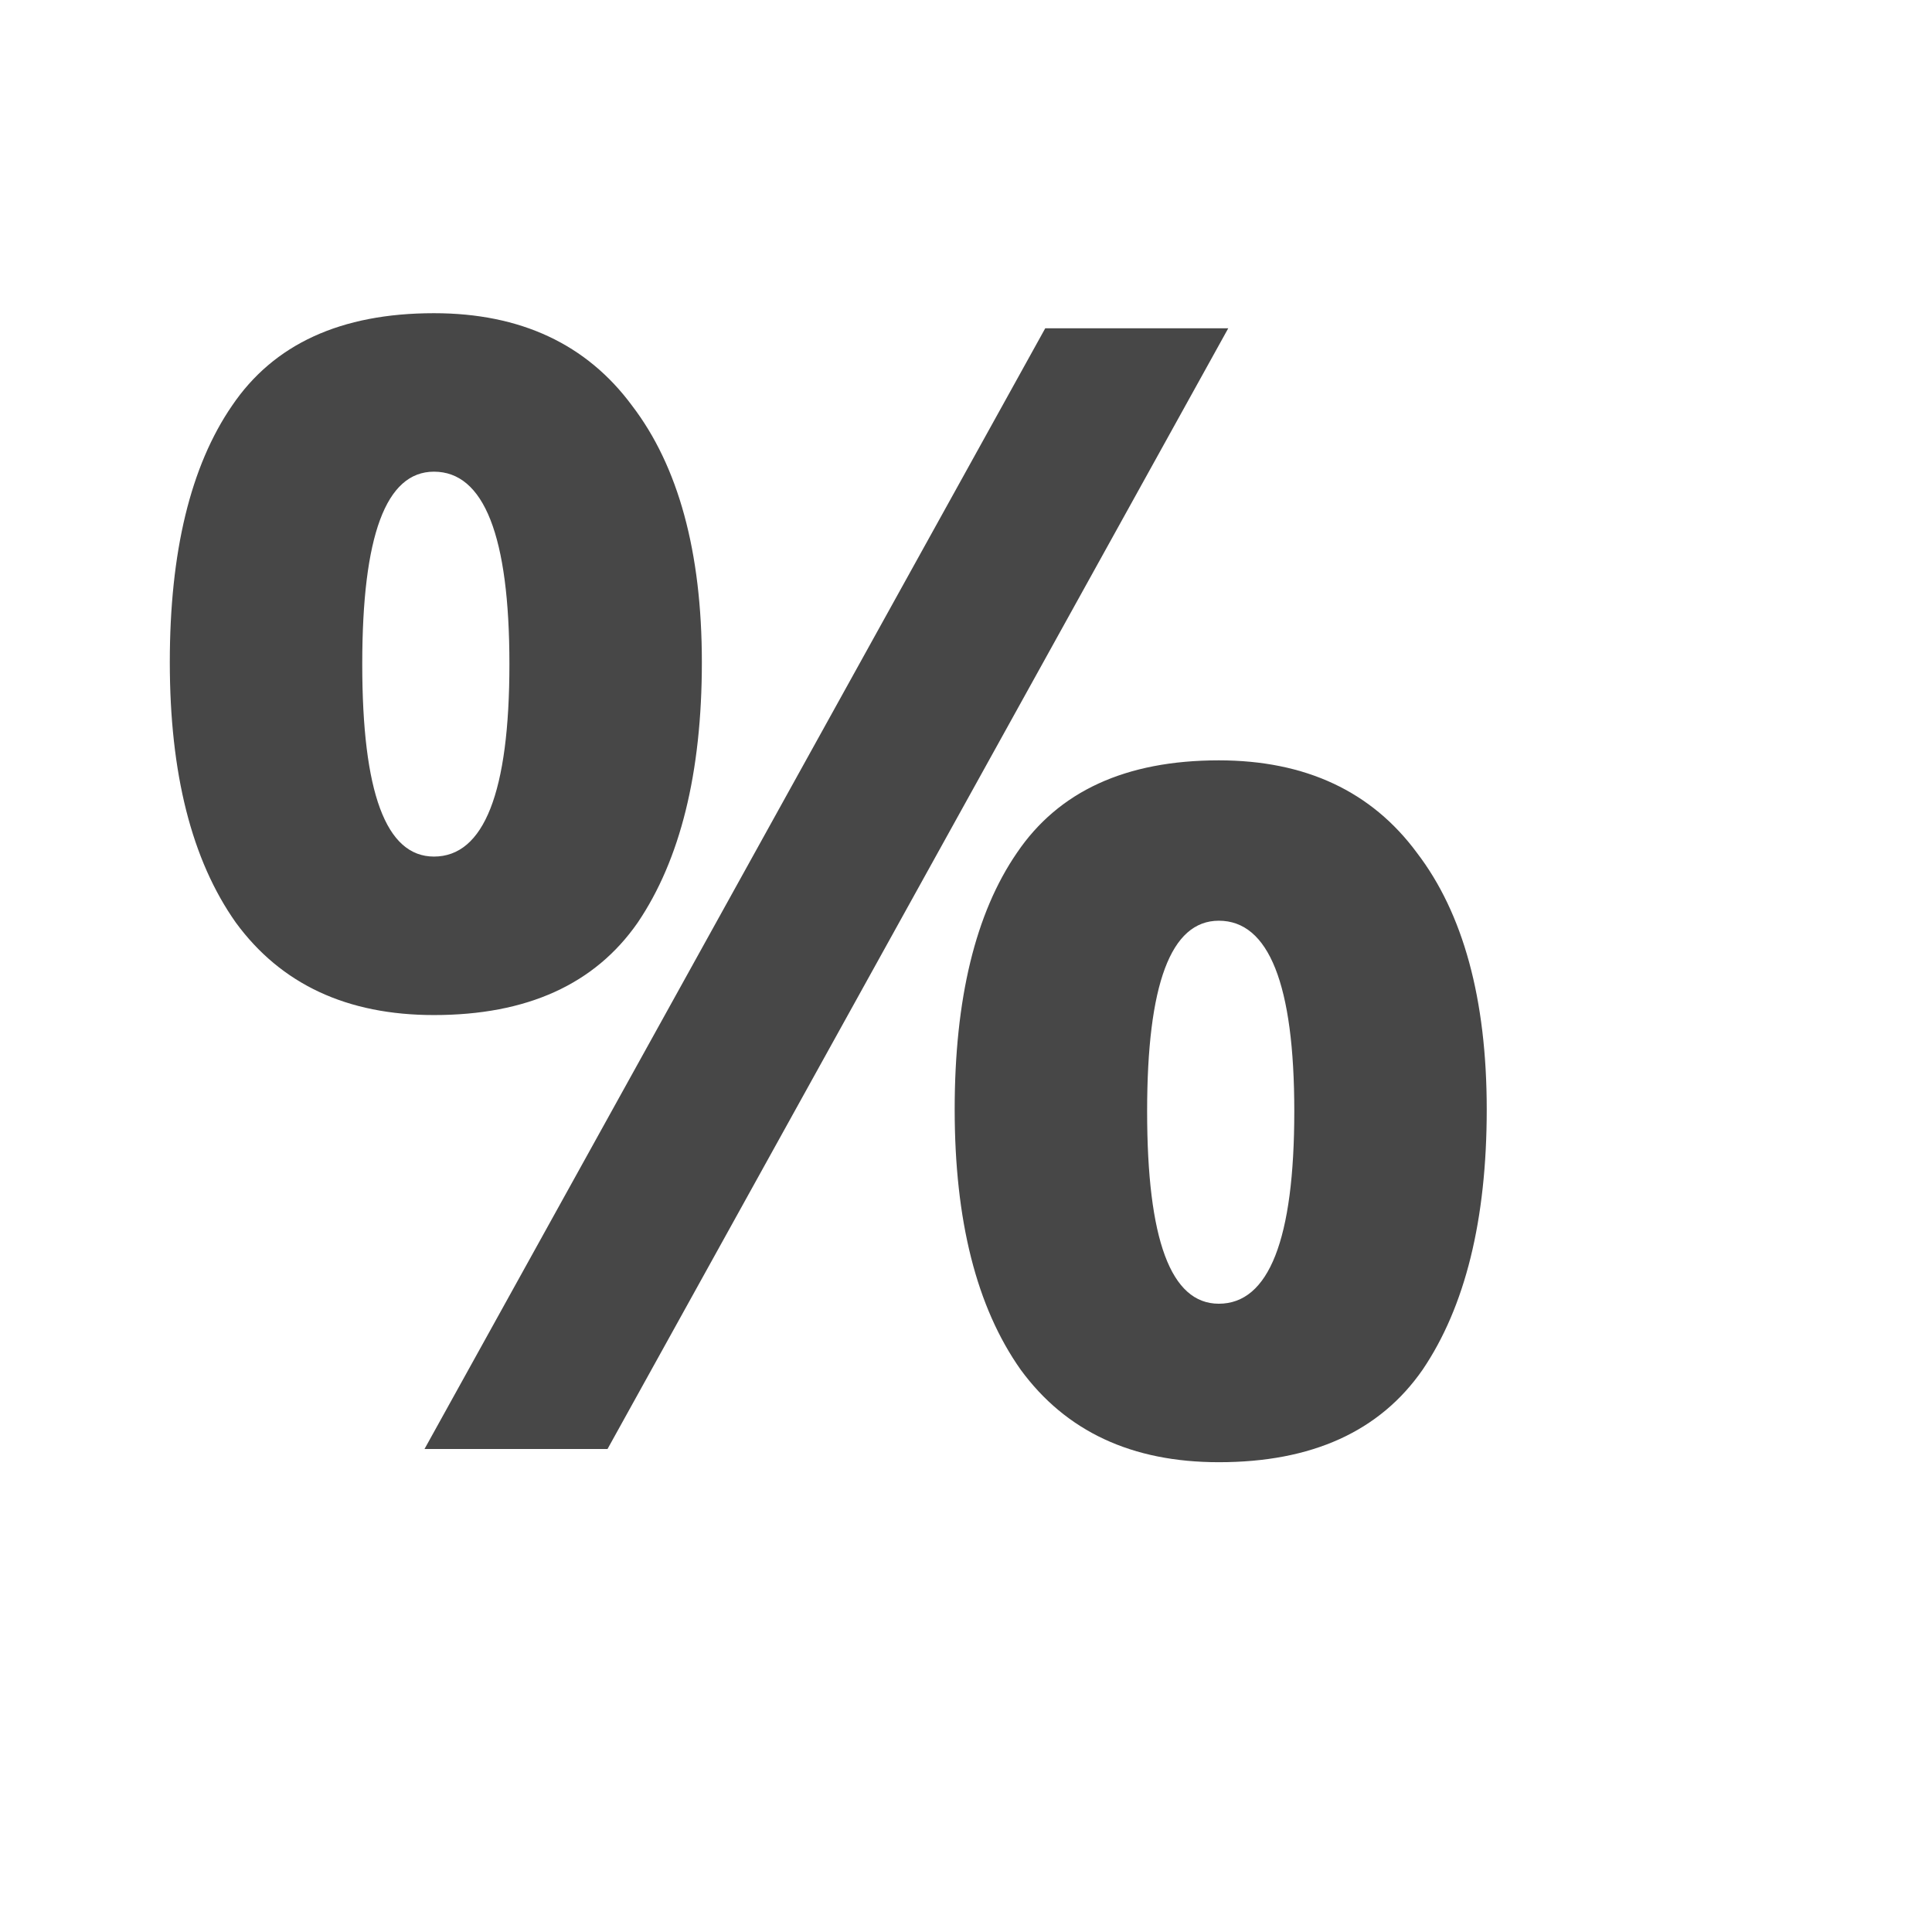
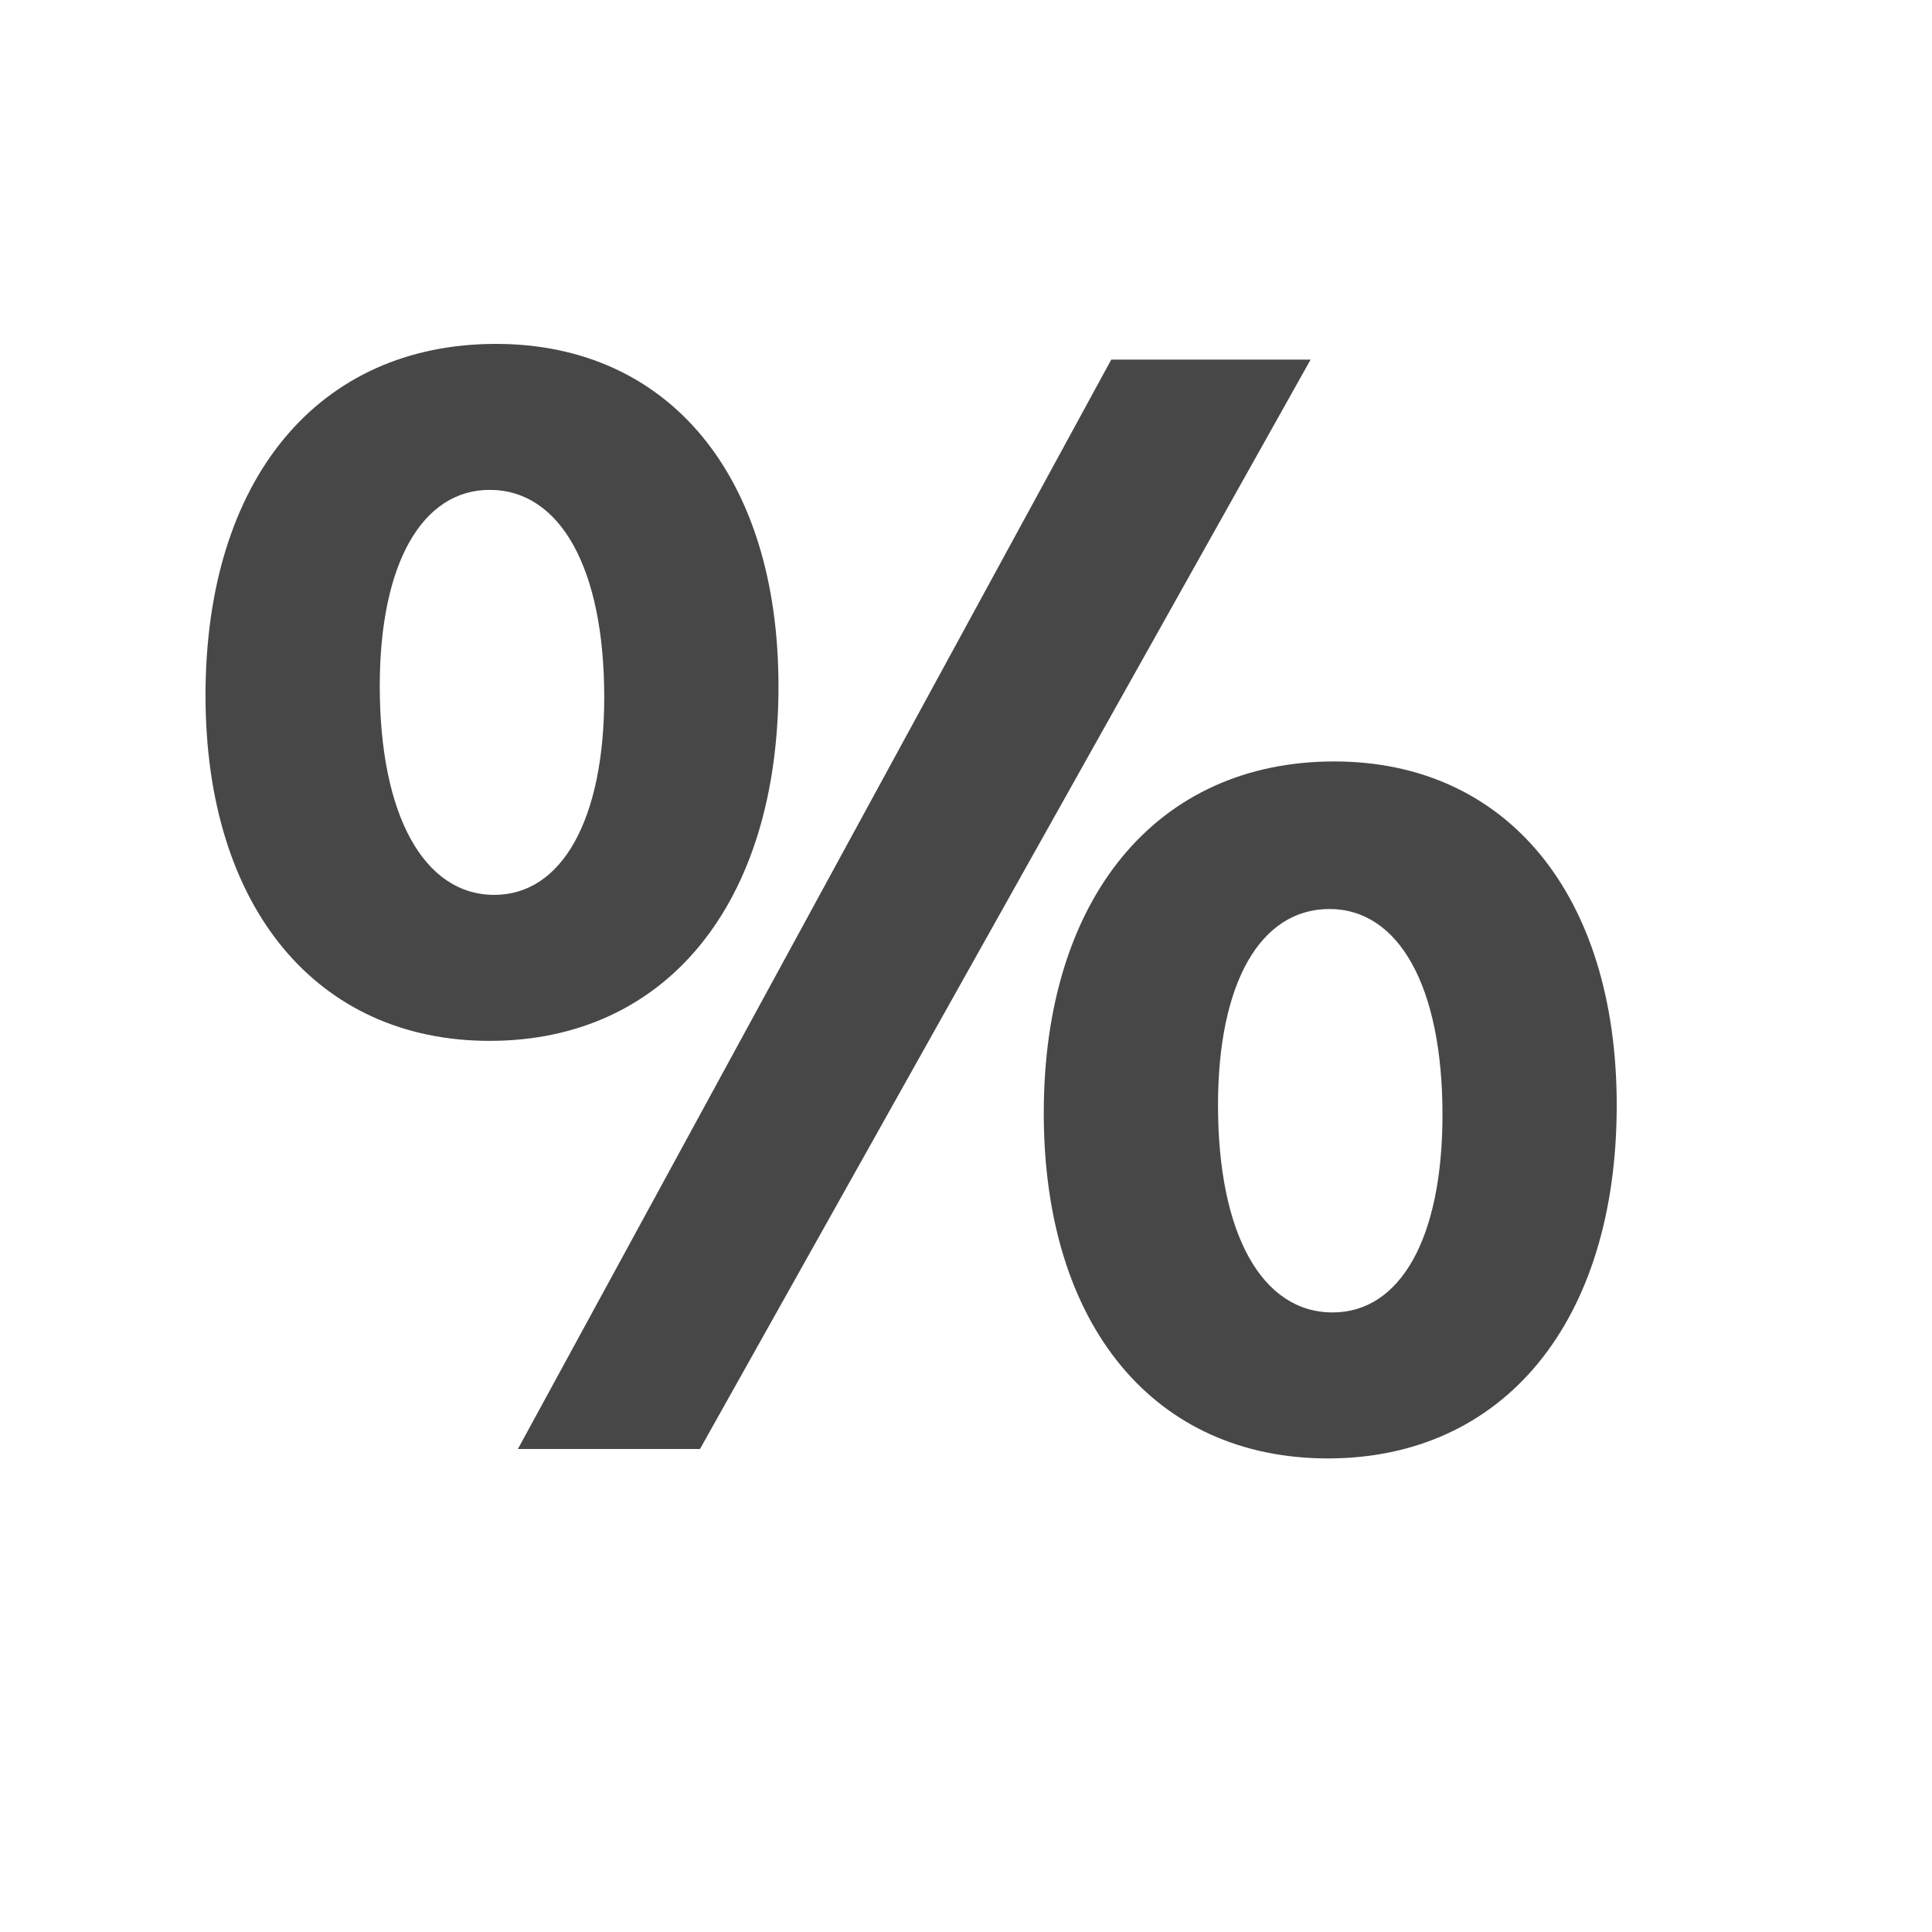
<svg width="16" height="16">
-   <text fill="#474747" style="font-style:normal;font-variant:normal;font-weight:bold;font-stretch:normal;font-size:13px;font-family:Cantarell;" x="1.0" y="12.0">
-     %
-   </text>
+   <g fill="#474747">
+     <path d="m 4.055,8.62 c 1.456,0 2.392,-1.131 2.392,-2.938 0,-1.742 -0.91,-2.834 -2.34,-2.834 -1.469,0 -2.405,1.118 -2.405,2.912 0,1.755 0.923,2.86 2.353,2.86 z M 4.289,12 H 5.797 L 10.854,2.978 H 9.203 Z M 4.094,7.411 c -0.585,0 -0.949,-0.663 -0.949,-1.729 0,-1.014 0.351,-1.625 0.91,-1.625 0.585,0 0.949,0.65 0.949,1.716 0,1.014 -0.351,1.638 -0.91,1.638 z m 6.903,4.667 c 1.456,0 2.392,-1.131 2.392,-2.925 0,-1.742 -0.91,-2.847 -2.34,-2.847 -1.469,0 -2.405,1.131 -2.405,2.912 0,1.768 0.923,2.86 2.353,2.86 z m 0.039,-1.209 c -0.585,0 -0.949,-0.65 -0.949,-1.716 0,-1.014 0.351,-1.625 0.923,-1.625 0.572,0 0.936,0.637 0.936,1.703 0,1.027 -0.351,1.638 -0.91,1.638 z" />
+   </g>
</svg>
